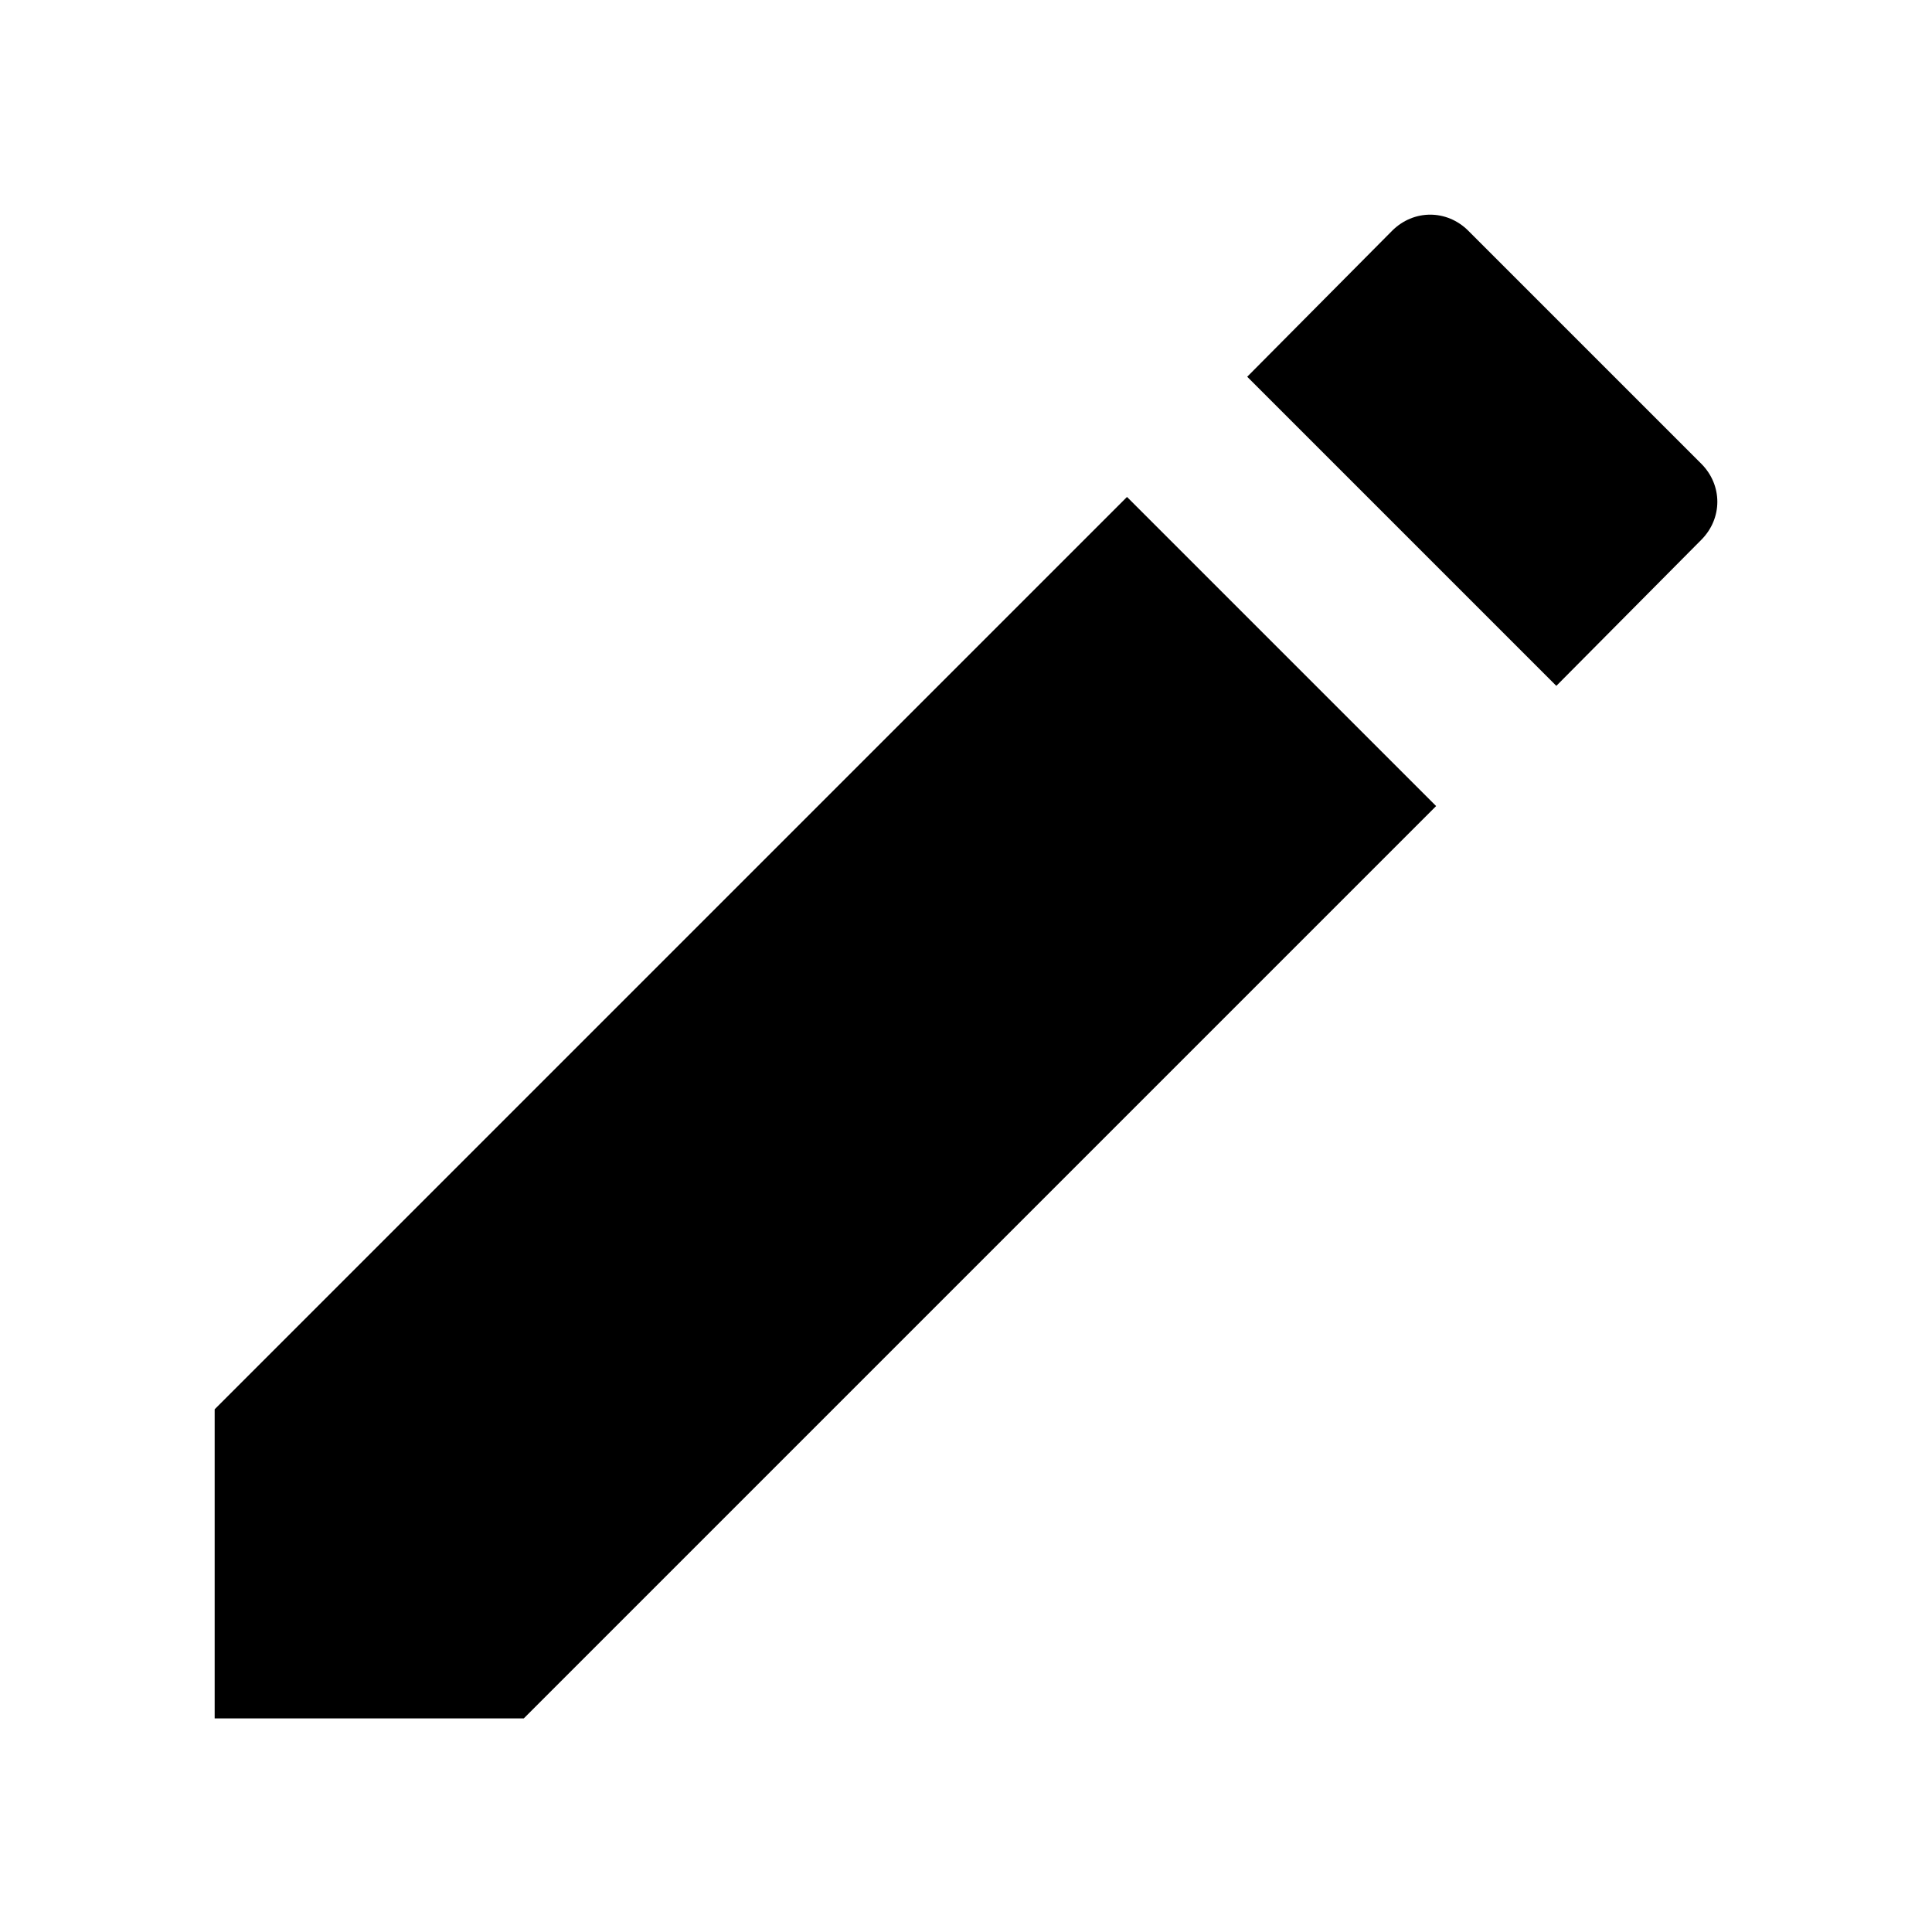
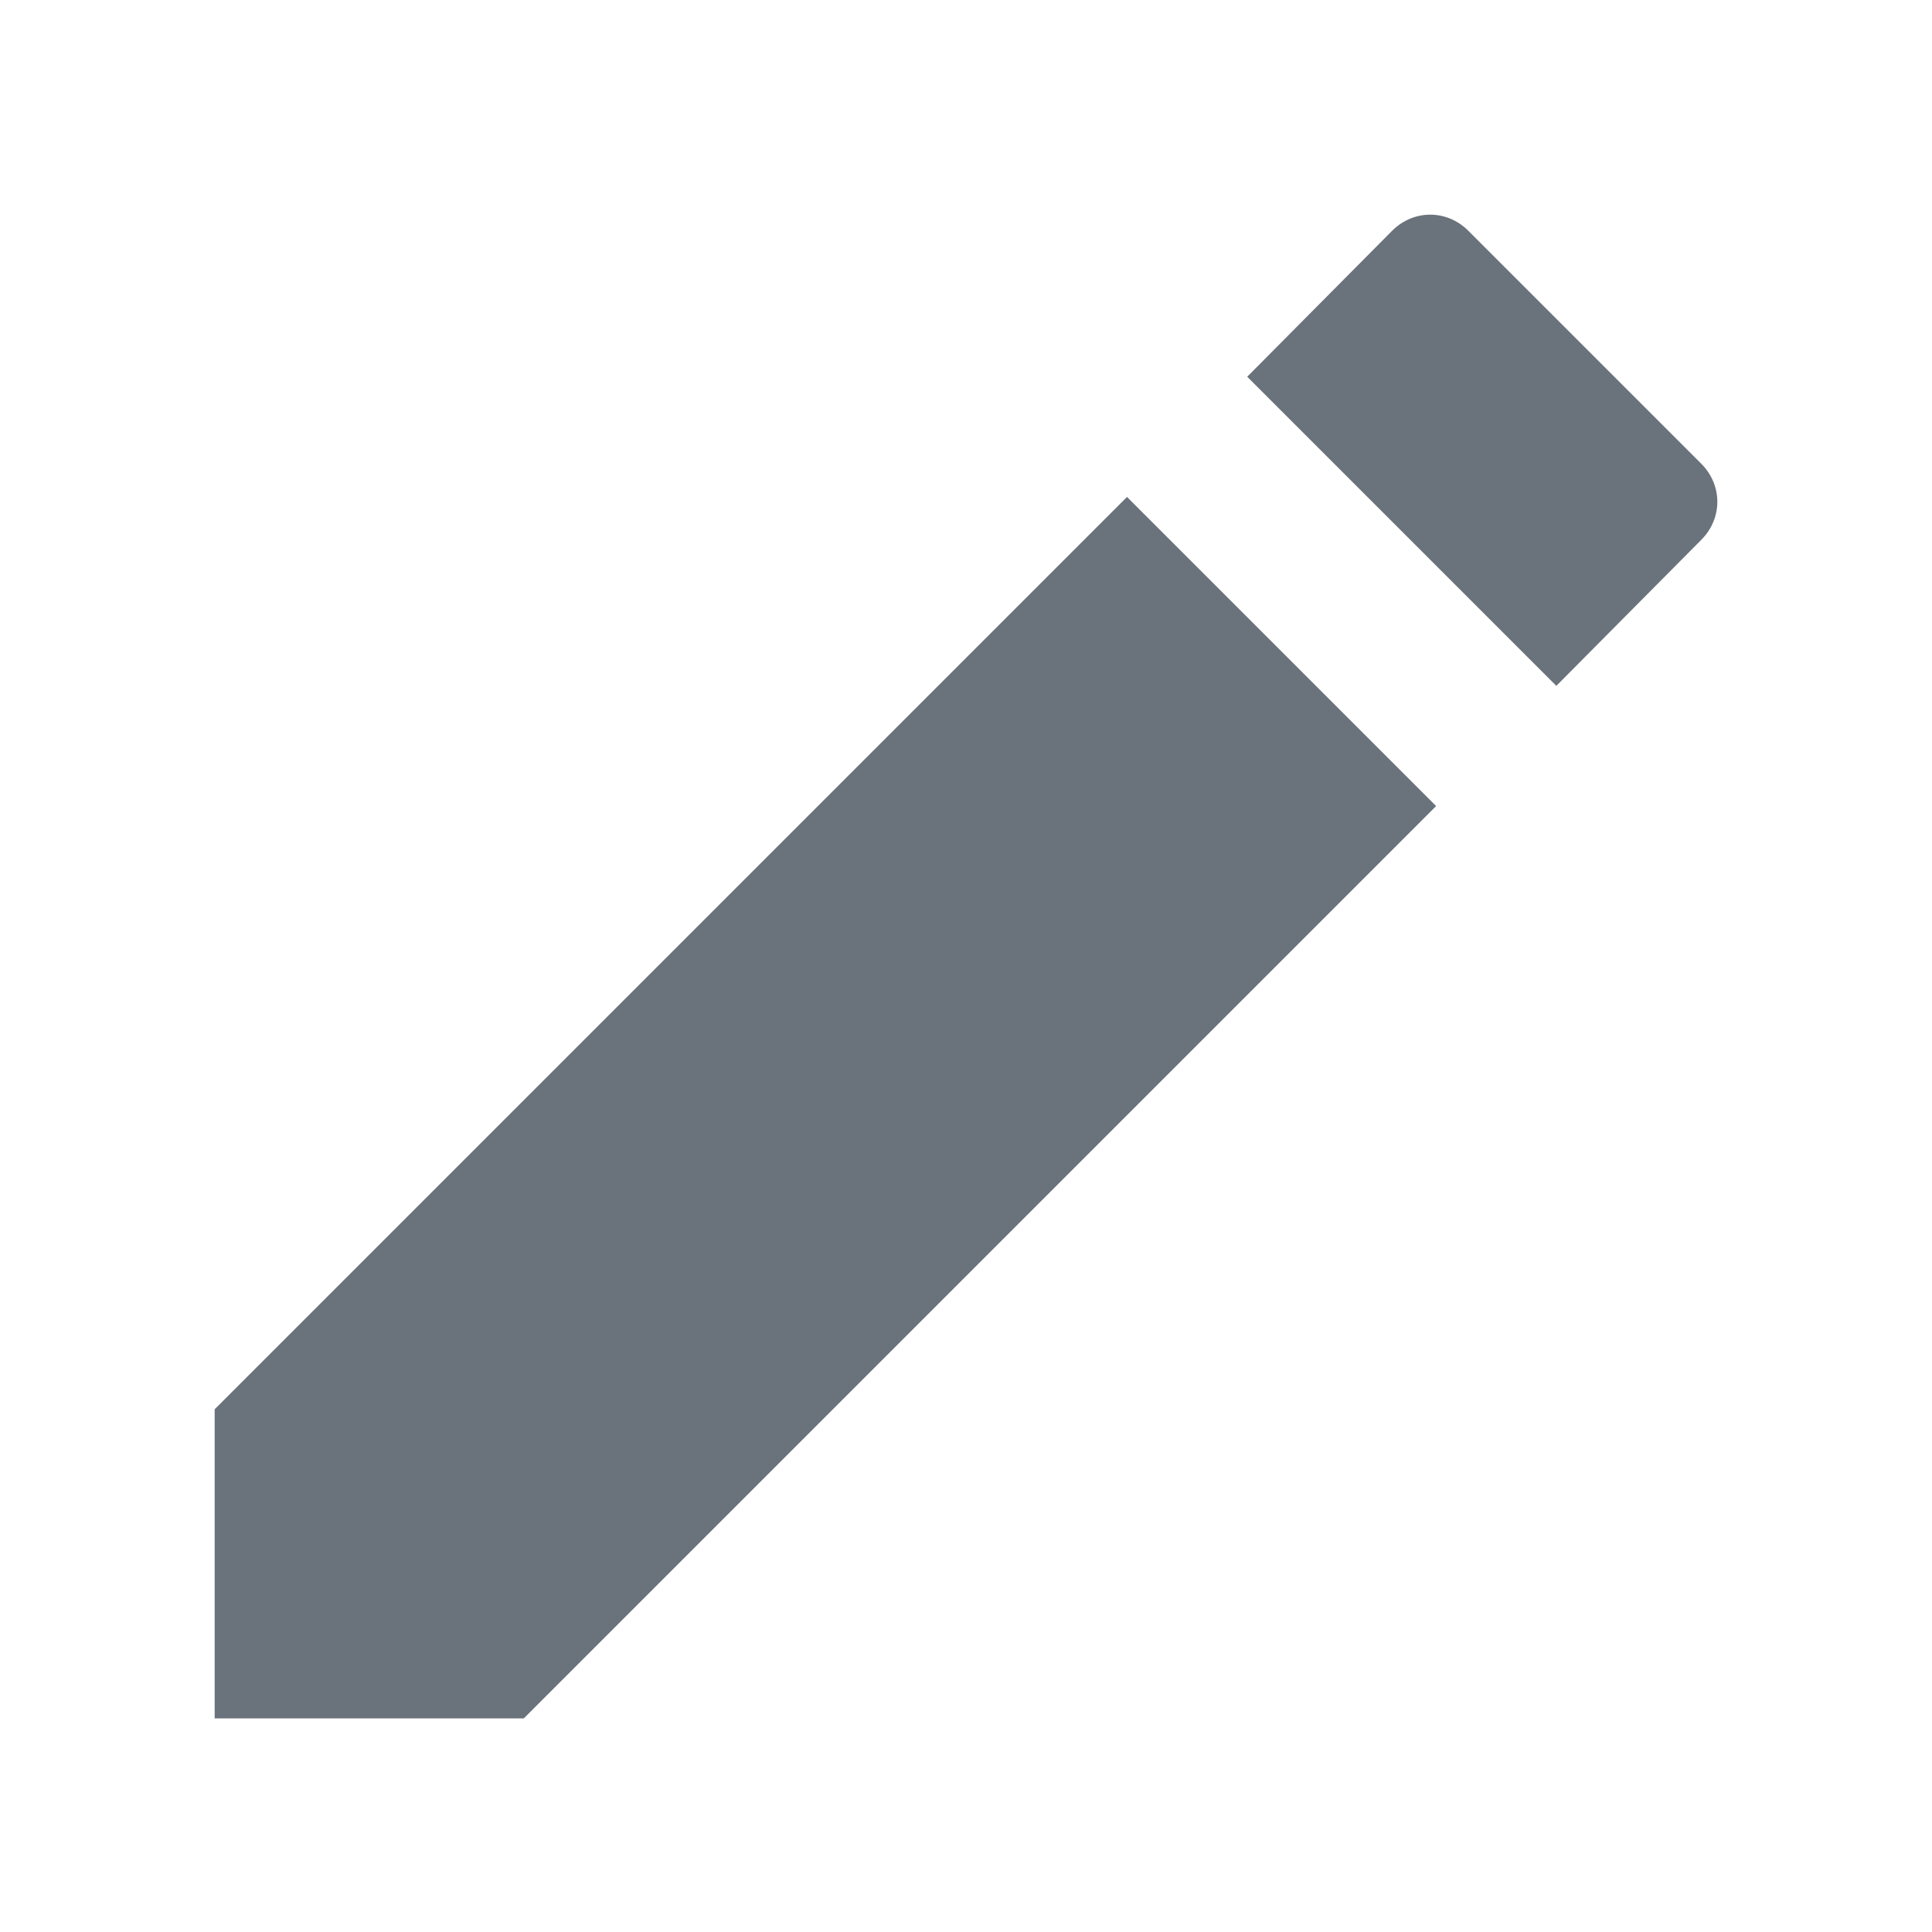
<svg xmlns="http://www.w3.org/2000/svg" width="18" height="18" viewBox="0 0 18 18" fill="none">
-   <path fill-rule="evenodd" clip-rule="evenodd" d="M13.68 2.15L15.85 4.32C16.05 4.52 16.05 4.83 15.85 5.03L14.5 6.39L11.62 3.51L12.97 2.15C13.17 1.95 13.48 1.95 13.68 2.15ZM2 13.13L10.5 4.63L13.38 7.51L4.88 16.01H2V13.13Z" fill="black" />
+   <path fill-rule="evenodd" clip-rule="evenodd" d="M13.68 2.15L15.85 4.32C16.05 4.52 16.05 4.83 15.85 5.03L14.5 6.39L11.62 3.51L12.97 2.15C13.17 1.95 13.48 1.95 13.68 2.15ZM2 13.13L10.5 4.63L13.38 7.51L4.88 16.01H2V13.13Z" fill="#6A737C" />
</svg>
